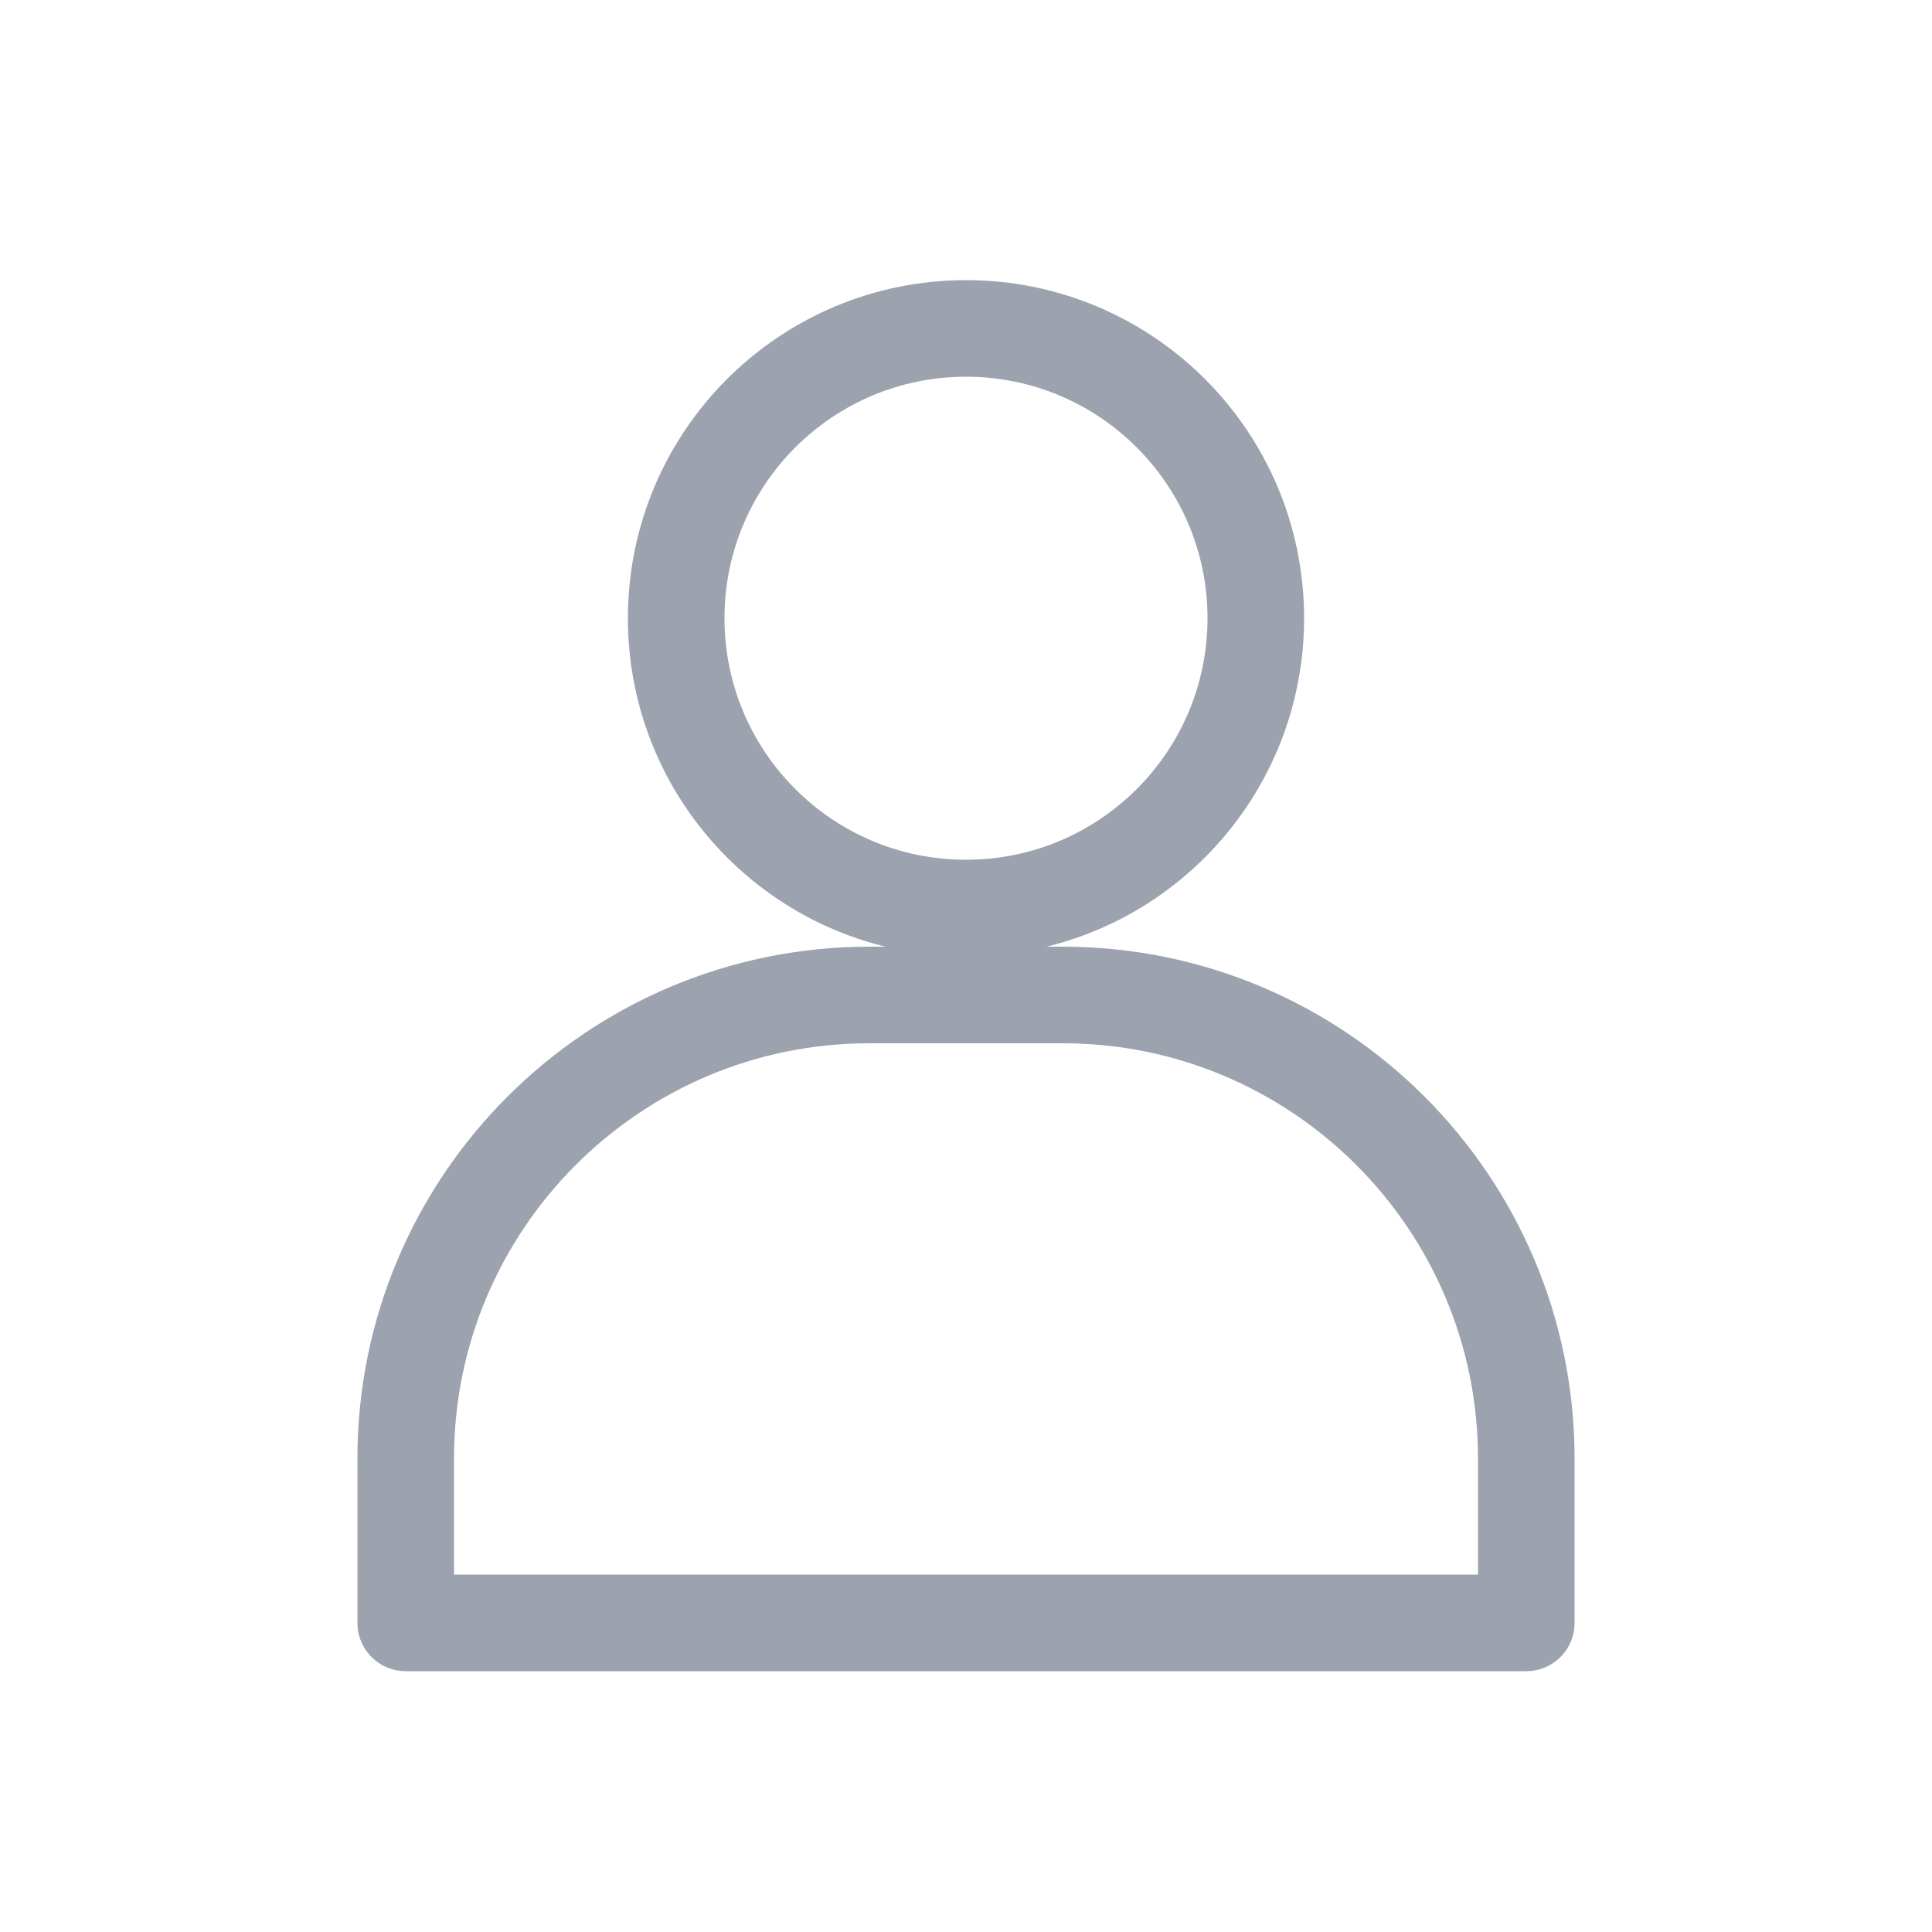
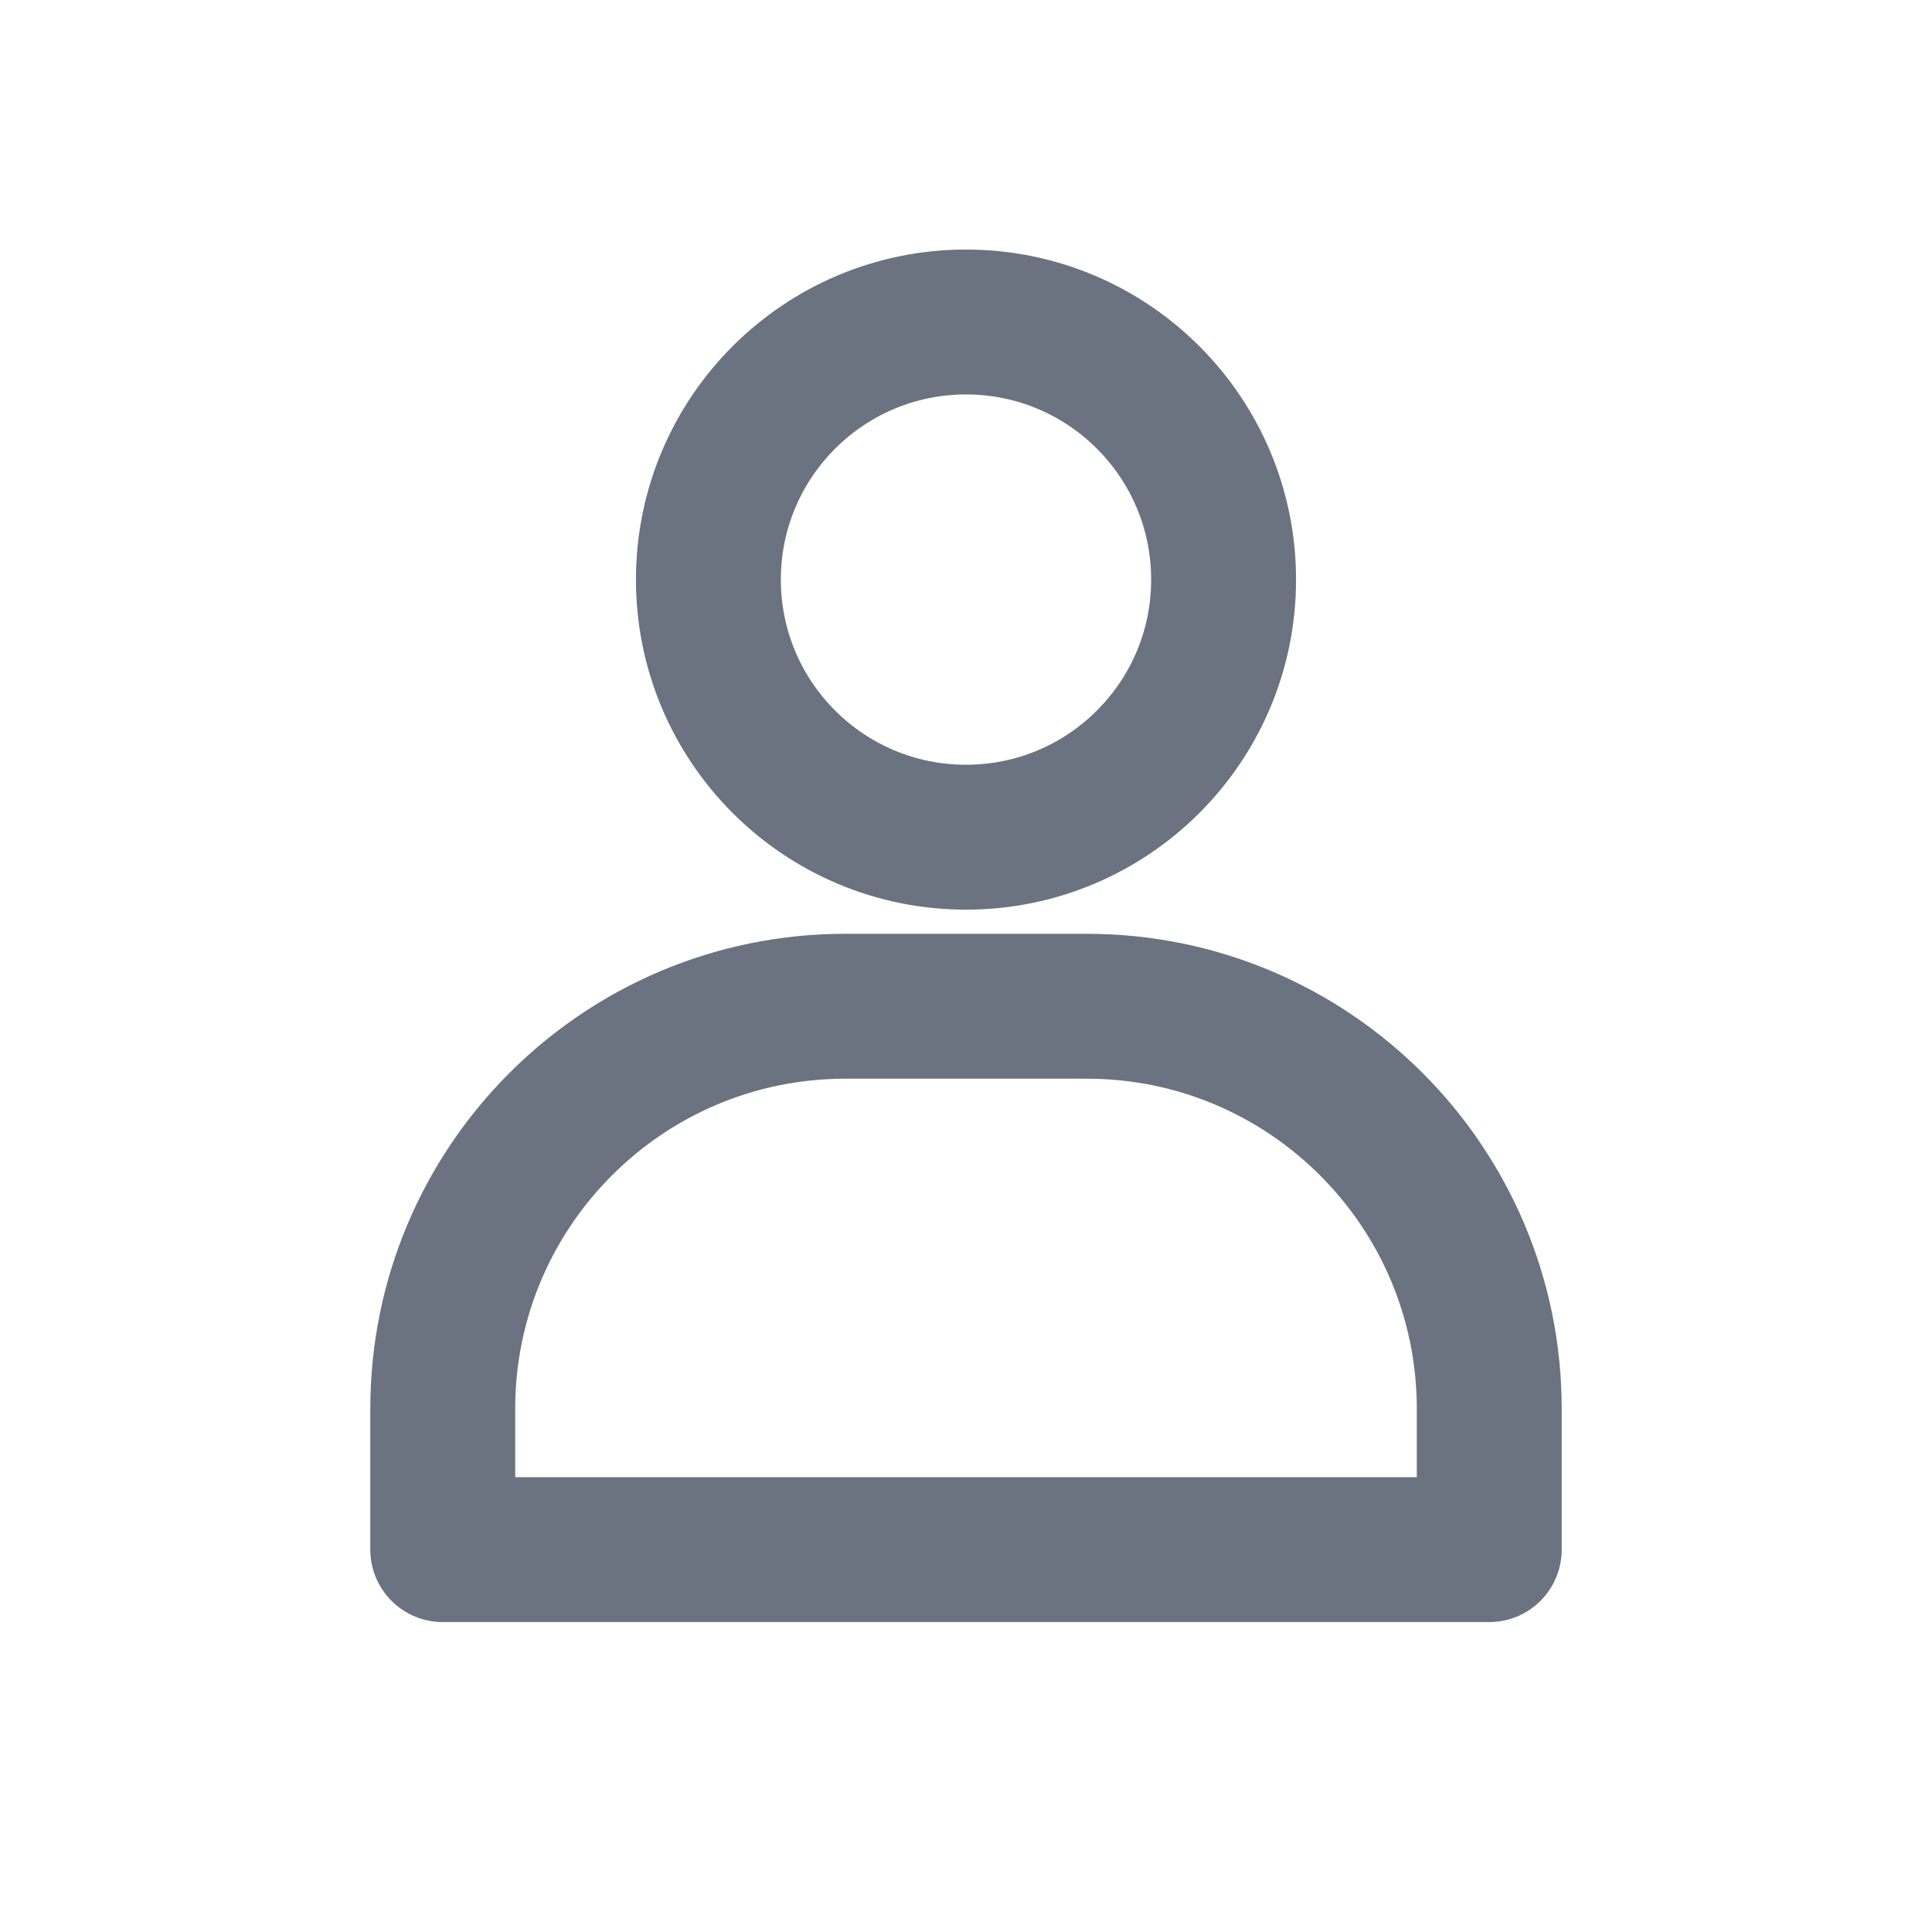
- <svg xmlns="http://www.w3.org/2000/svg" width="200" height="200" viewBox="0 0 200 200" fill="none">
-   <circle cx="100" cy="64" r="30" stroke="#9CA3AF" stroke-width="10" />
-   <path d="M42 168V151C42 124.5 63.5 103 90 103H110C136.5 103 158 124.5 158 151V168H42Z" stroke="#9CA3AF" stroke-width="10" stroke-linejoin="round" />
+ <svg xmlns="http://www.w3.org/2000/svg" width="24" height="24" viewBox="0 0 24 24" fill="none">
+   <circle cx="12" cy="7.2" r="3.2" stroke="#6B7280" stroke-width="1.8" />
+   <path d="M5.5 19.25V17.5C5.5 14.74 7.74 12.5 10.5 12.5H13.5C16.26 12.5 18.5 14.74 18.5 17.5V19.25H5.5Z" stroke="#6B7280" stroke-width="1.8" stroke-linejoin="round" />
</svg>
